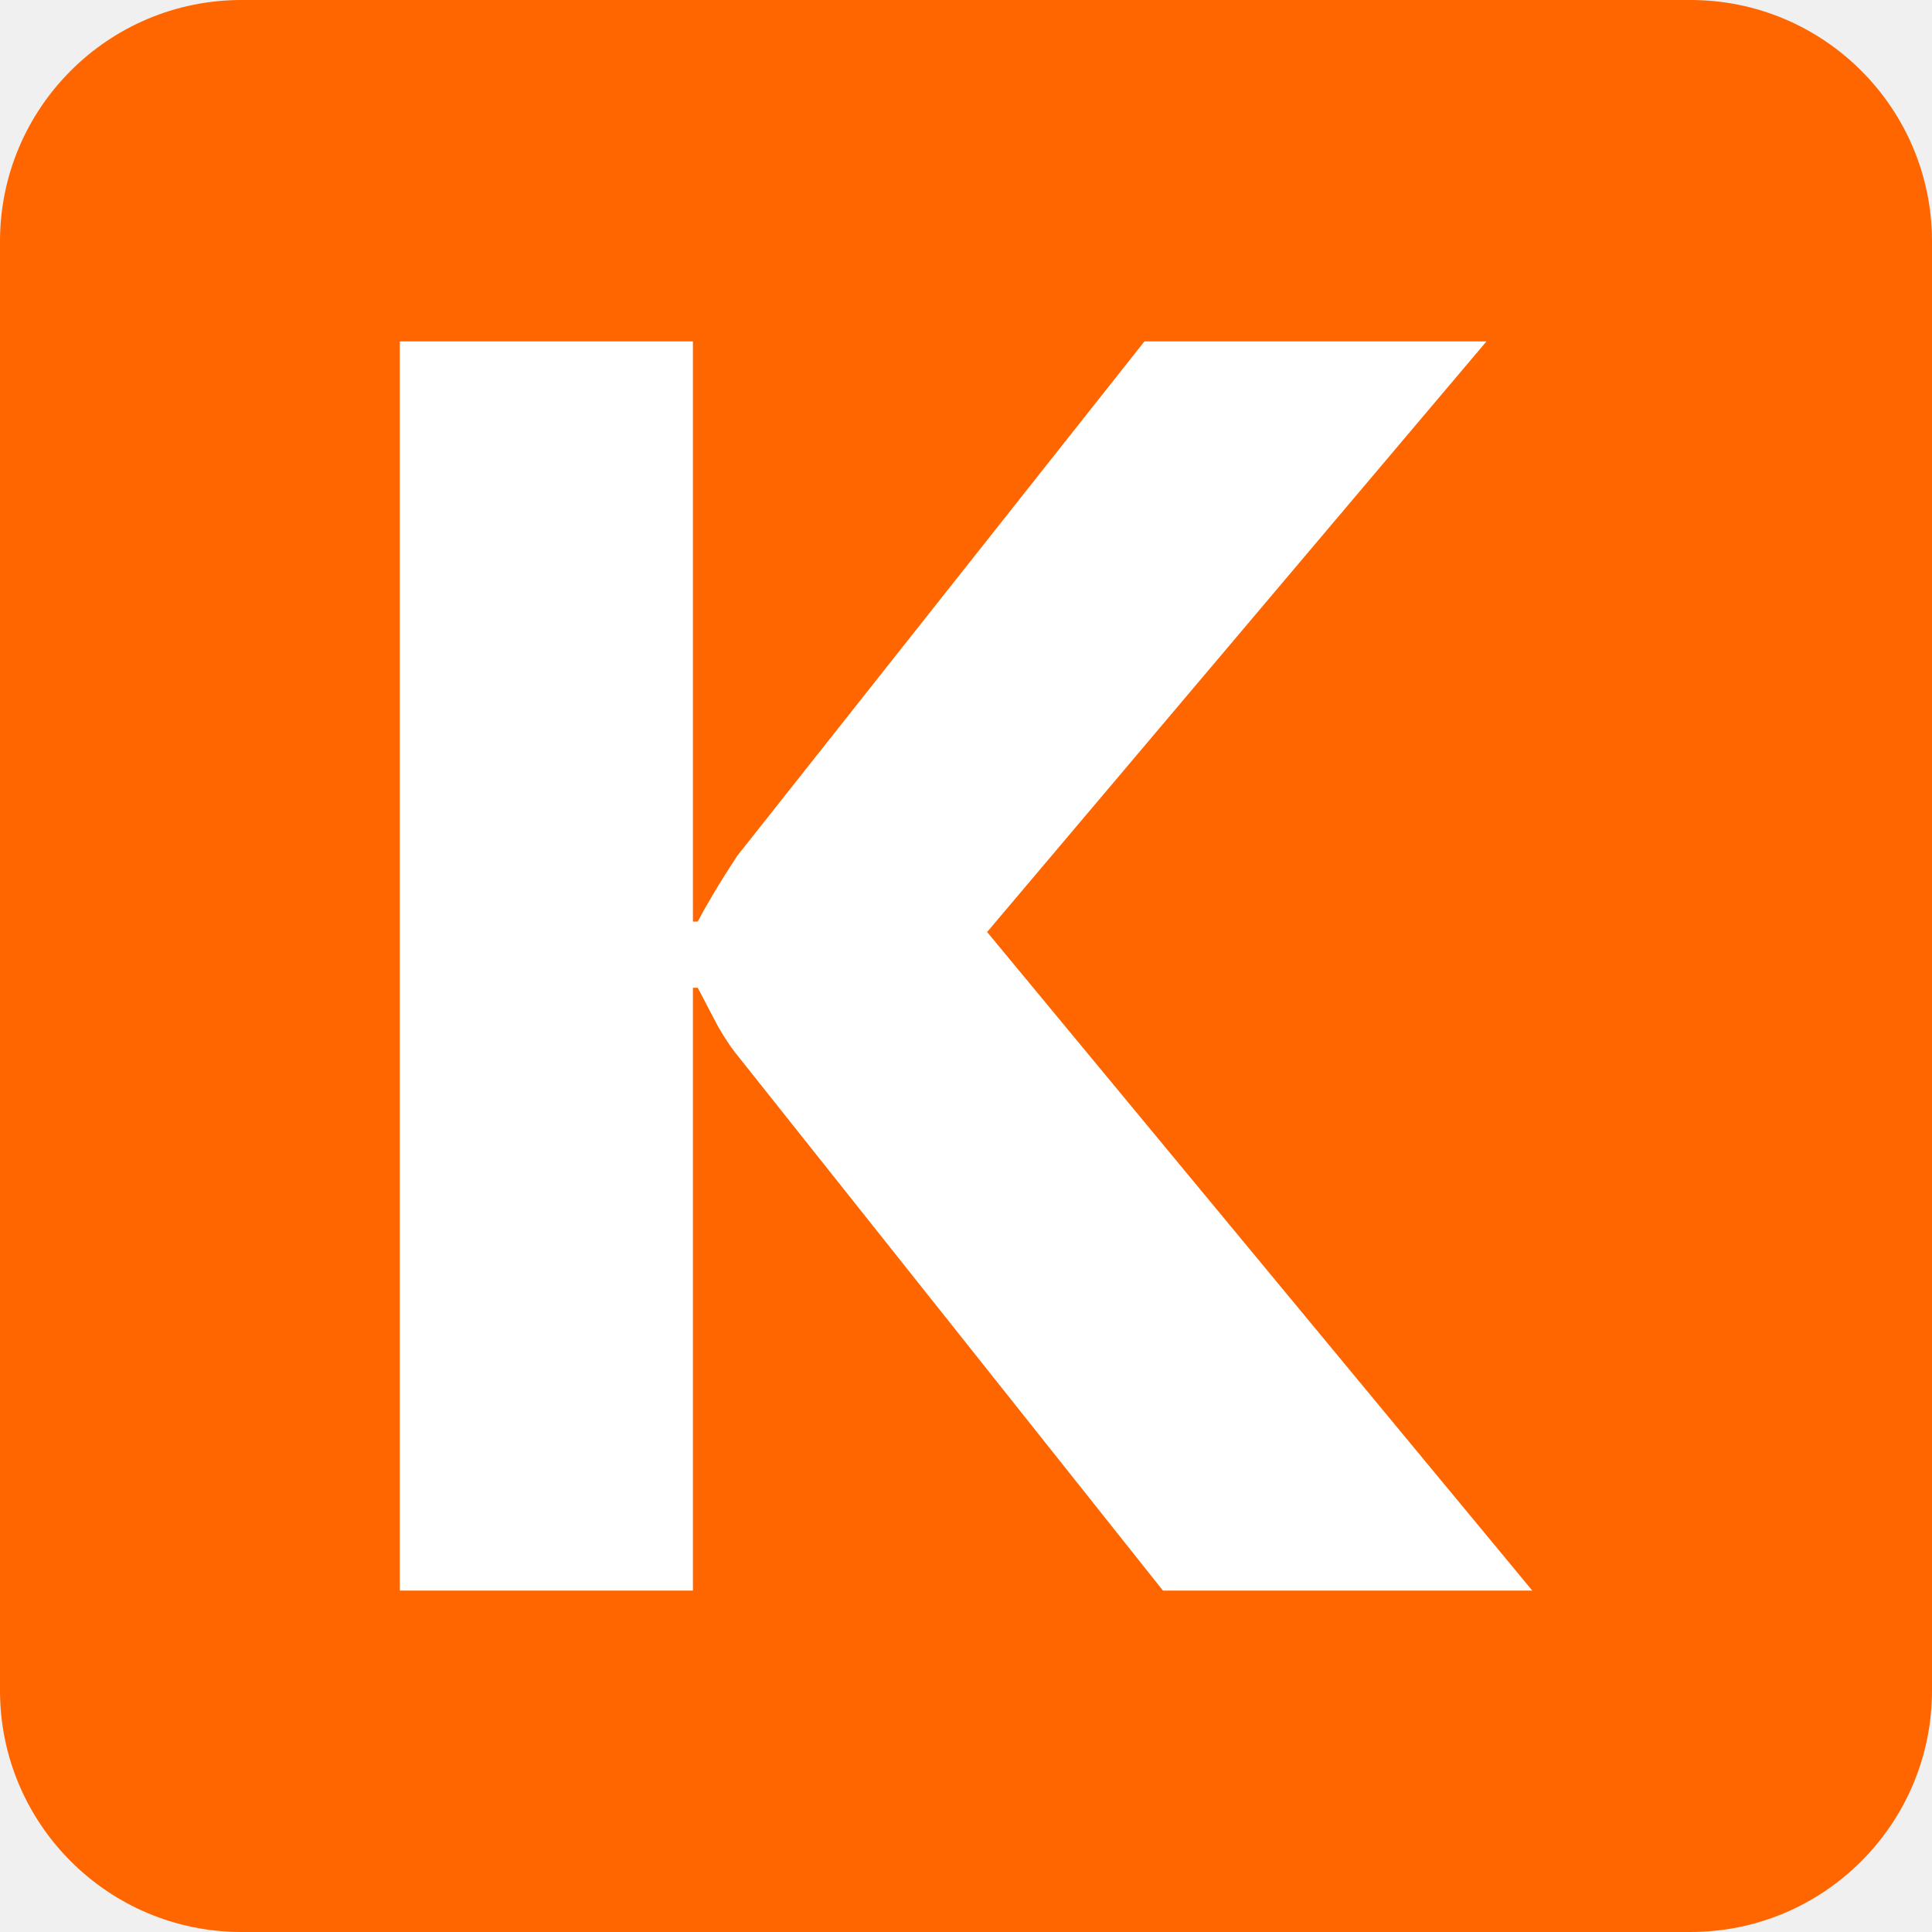
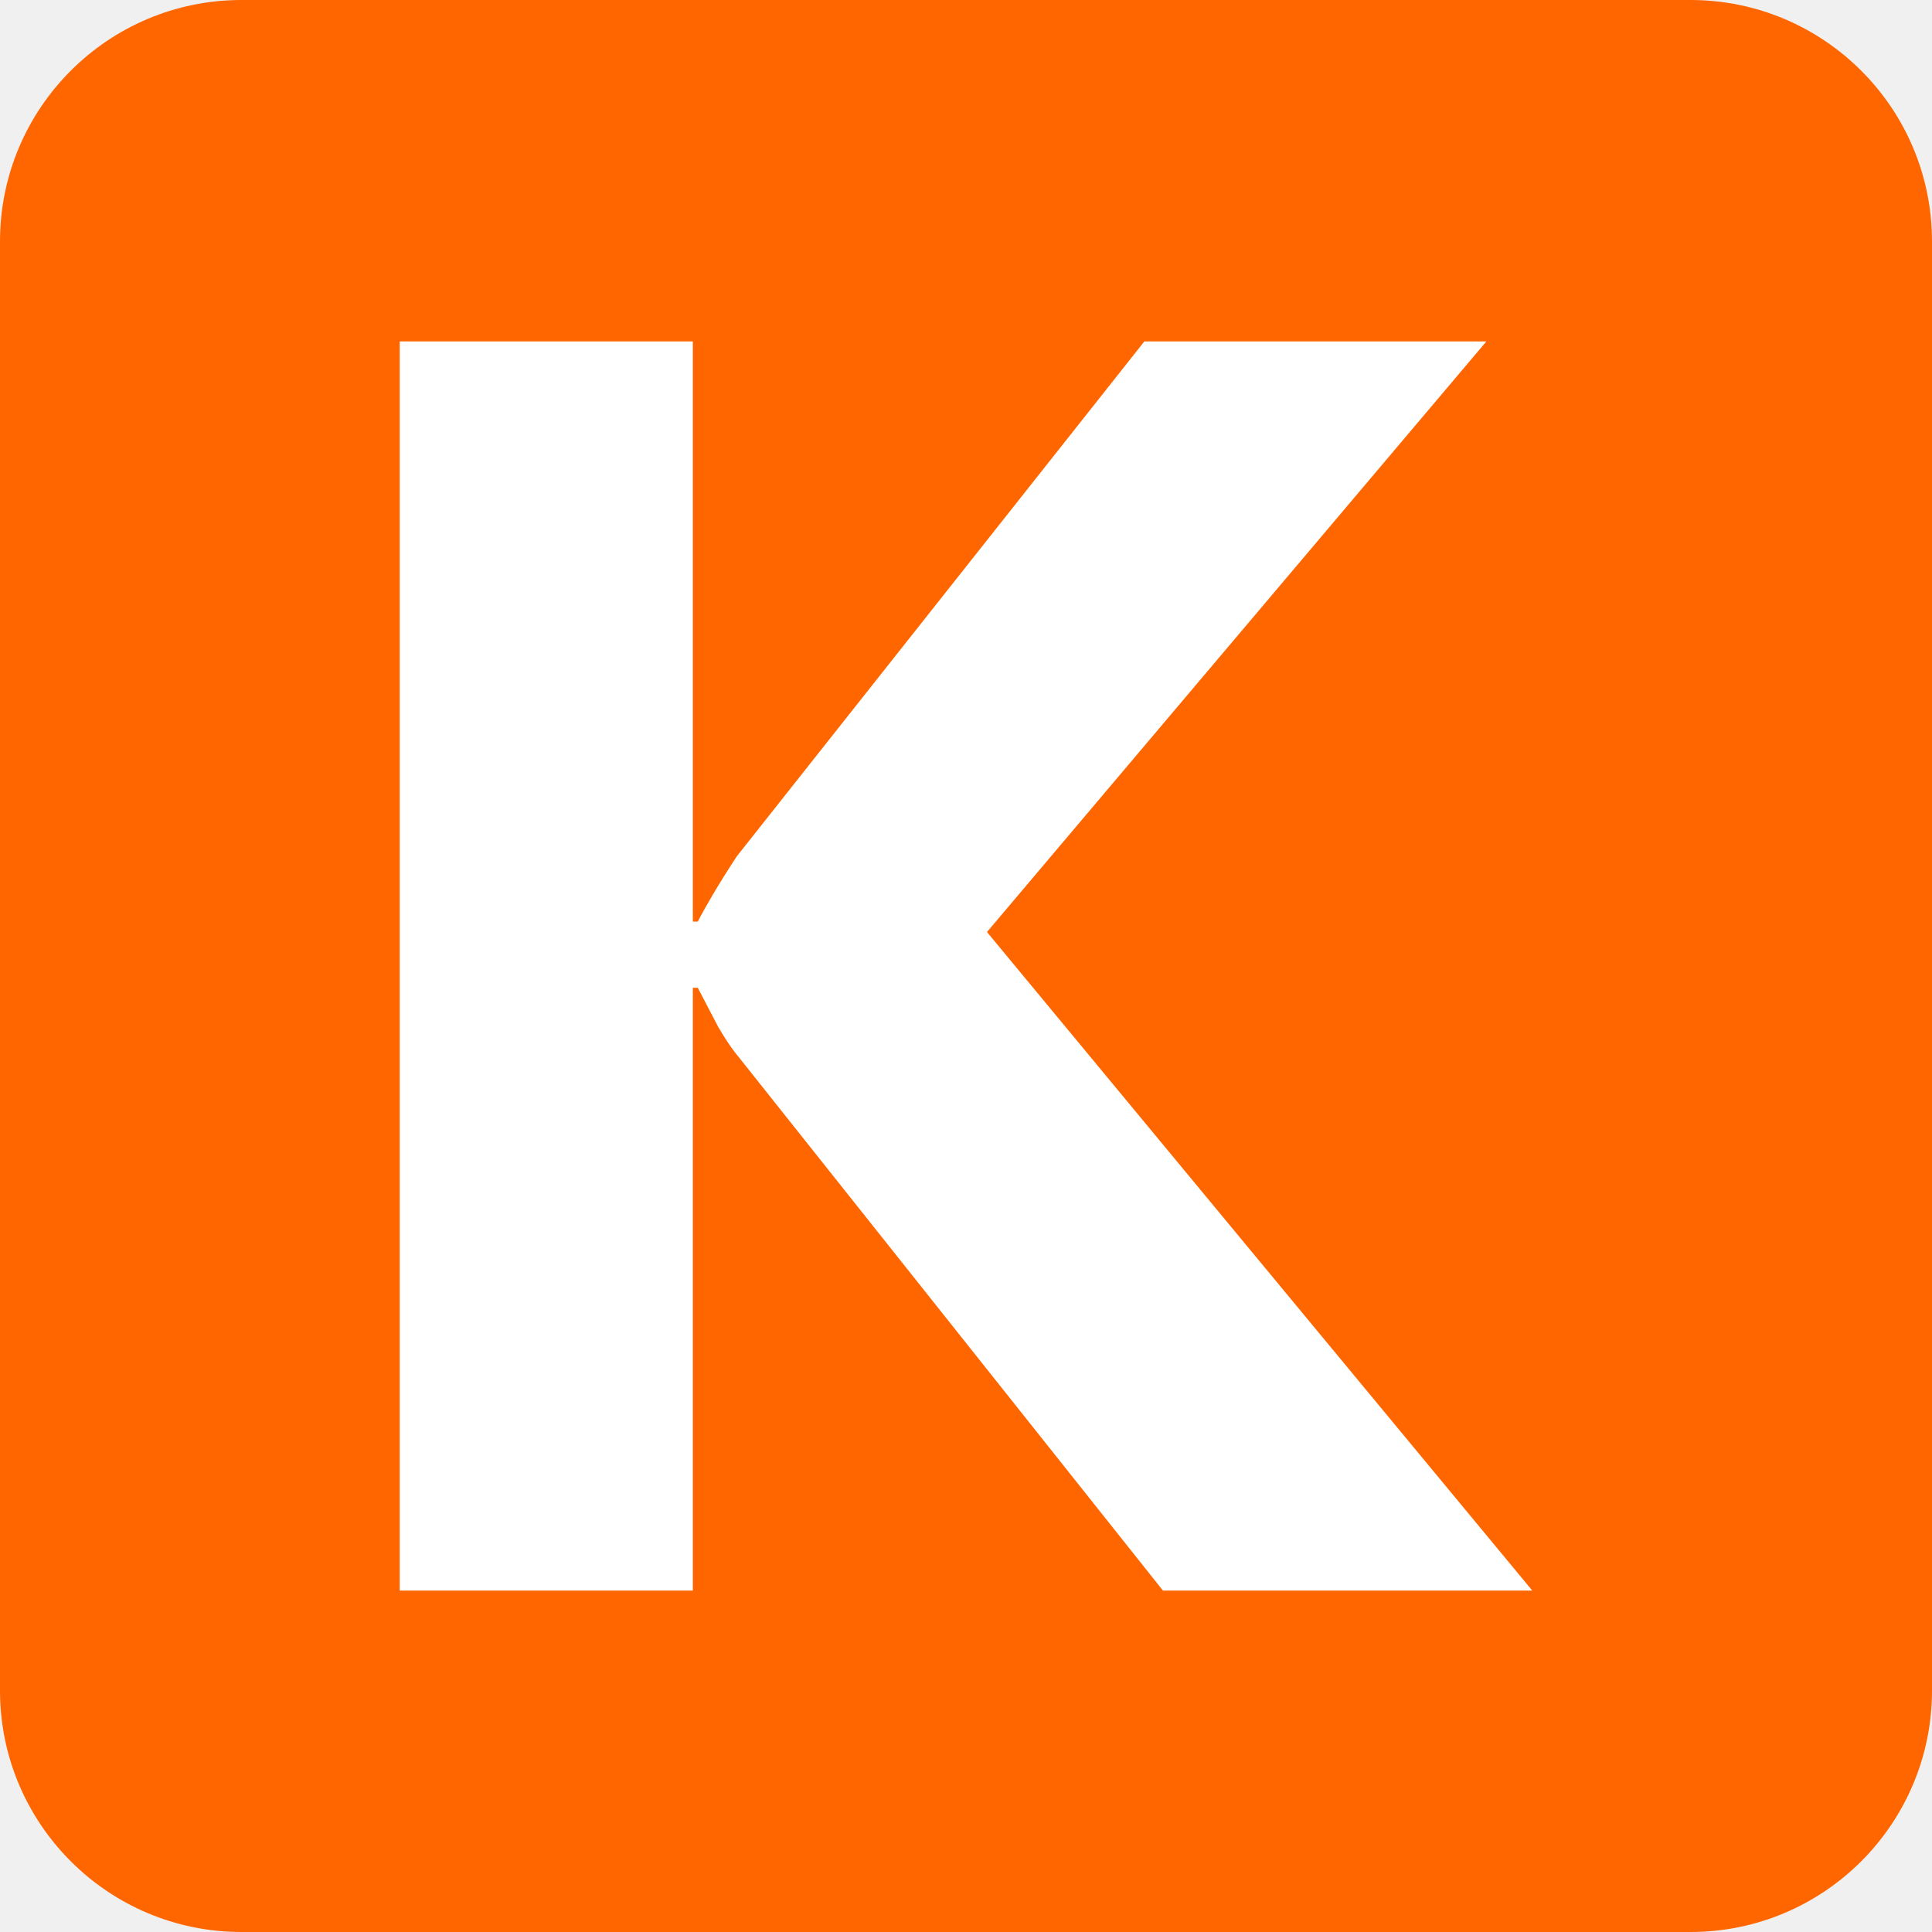
- <svg xmlns="http://www.w3.org/2000/svg" width="29" height="29" fill="none" version="1.1" viewBox="0 0 29 29">
+ <svg xmlns="http://www.w3.org/2000/svg" width="29" height="29" fill="none">
  <rect width="29" height="29" rx="3.625" style="fill:#f60;stroke-width:0" />
  <g style="font-variation-settings:'wght' 700" aria-label="K">
-     <path d="m23 23.875h-5.544l-6.425-8.081q-0.103-0.131-0.249-0.379-0.132-0.248-0.308-0.588h-0.073v9.048h-4.4v-18.75h4.4v8.708h0.073q0.088-0.17 0.235-0.418 0.147-0.248 0.352-0.562l6.117-7.728h5.134l-7.495 8.865z" style="fill:#fff;stroke-width:1.064" />
+     <path d="M23 23.875h-5.544l-6.425-8.08q-.103-.131-.25-.38-.131-.248-.307-.588H10.4v9.048H6V5.125h4.4v8.708h.074q.088-.17.234-.418.147-.249.352-.562l6.117-7.728h5.134l-7.496 8.865z" style="fill:#fff;stroke-width:1.064" />
  </g>
</svg>
